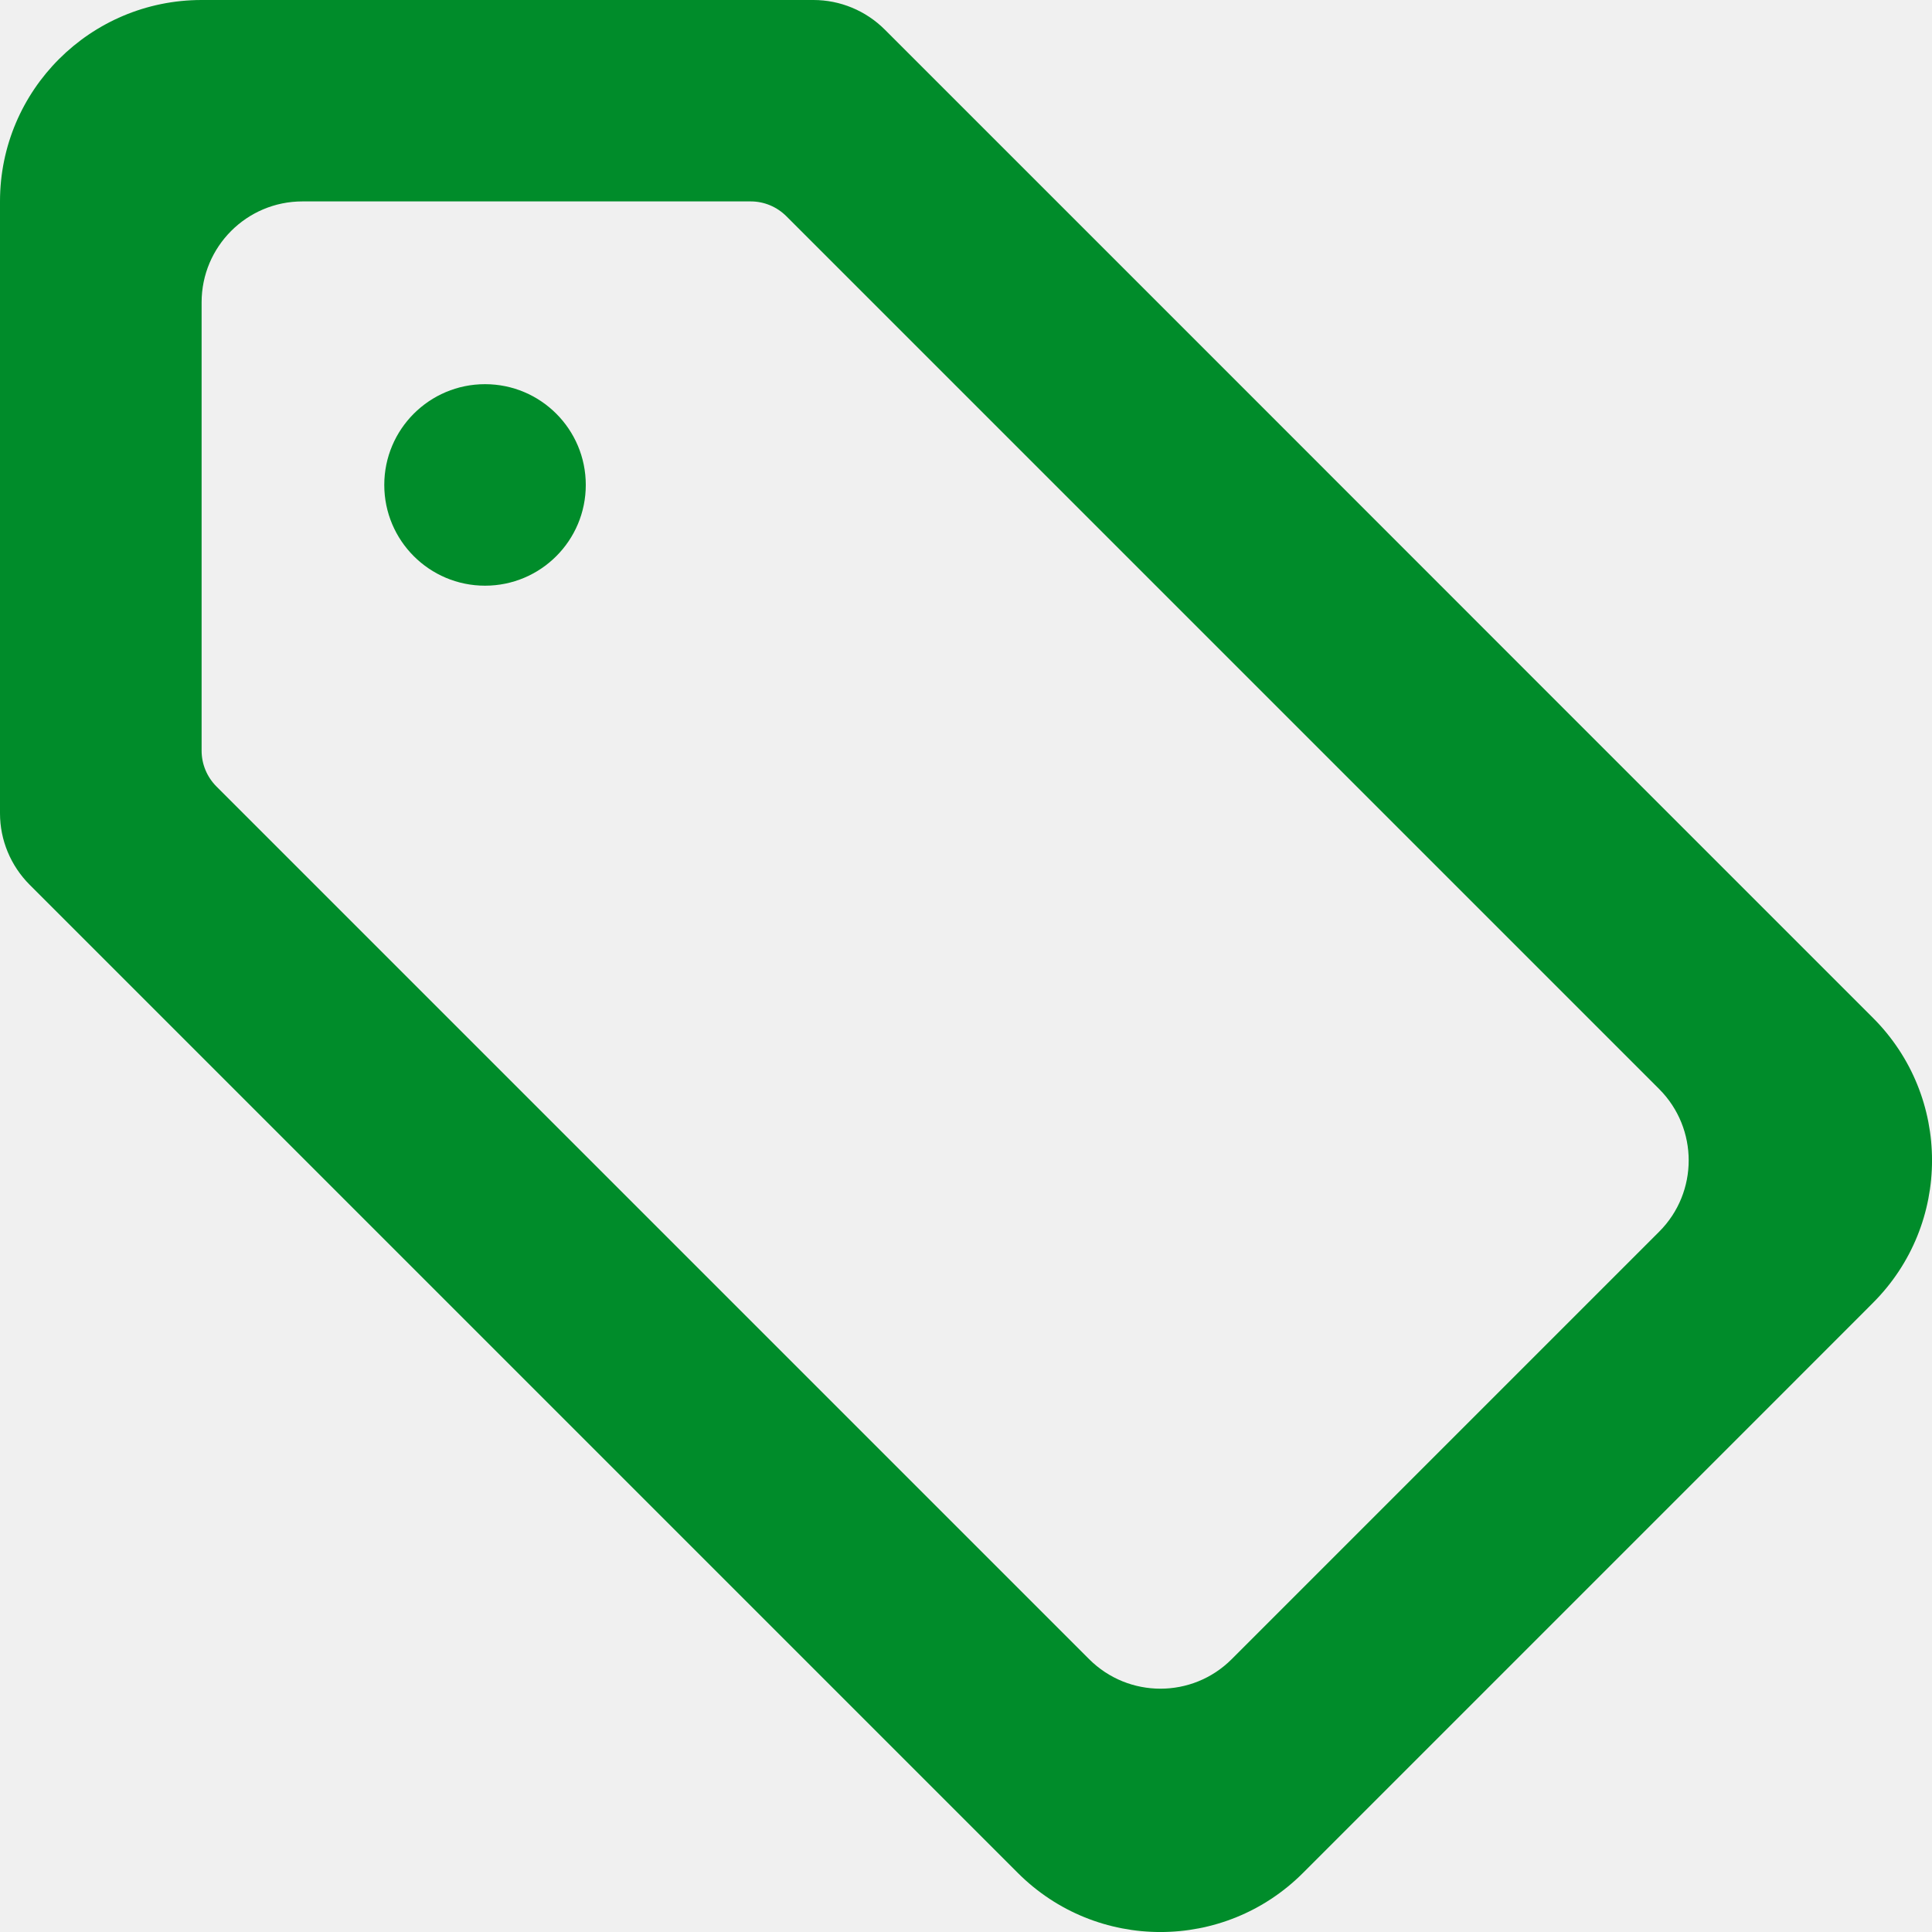
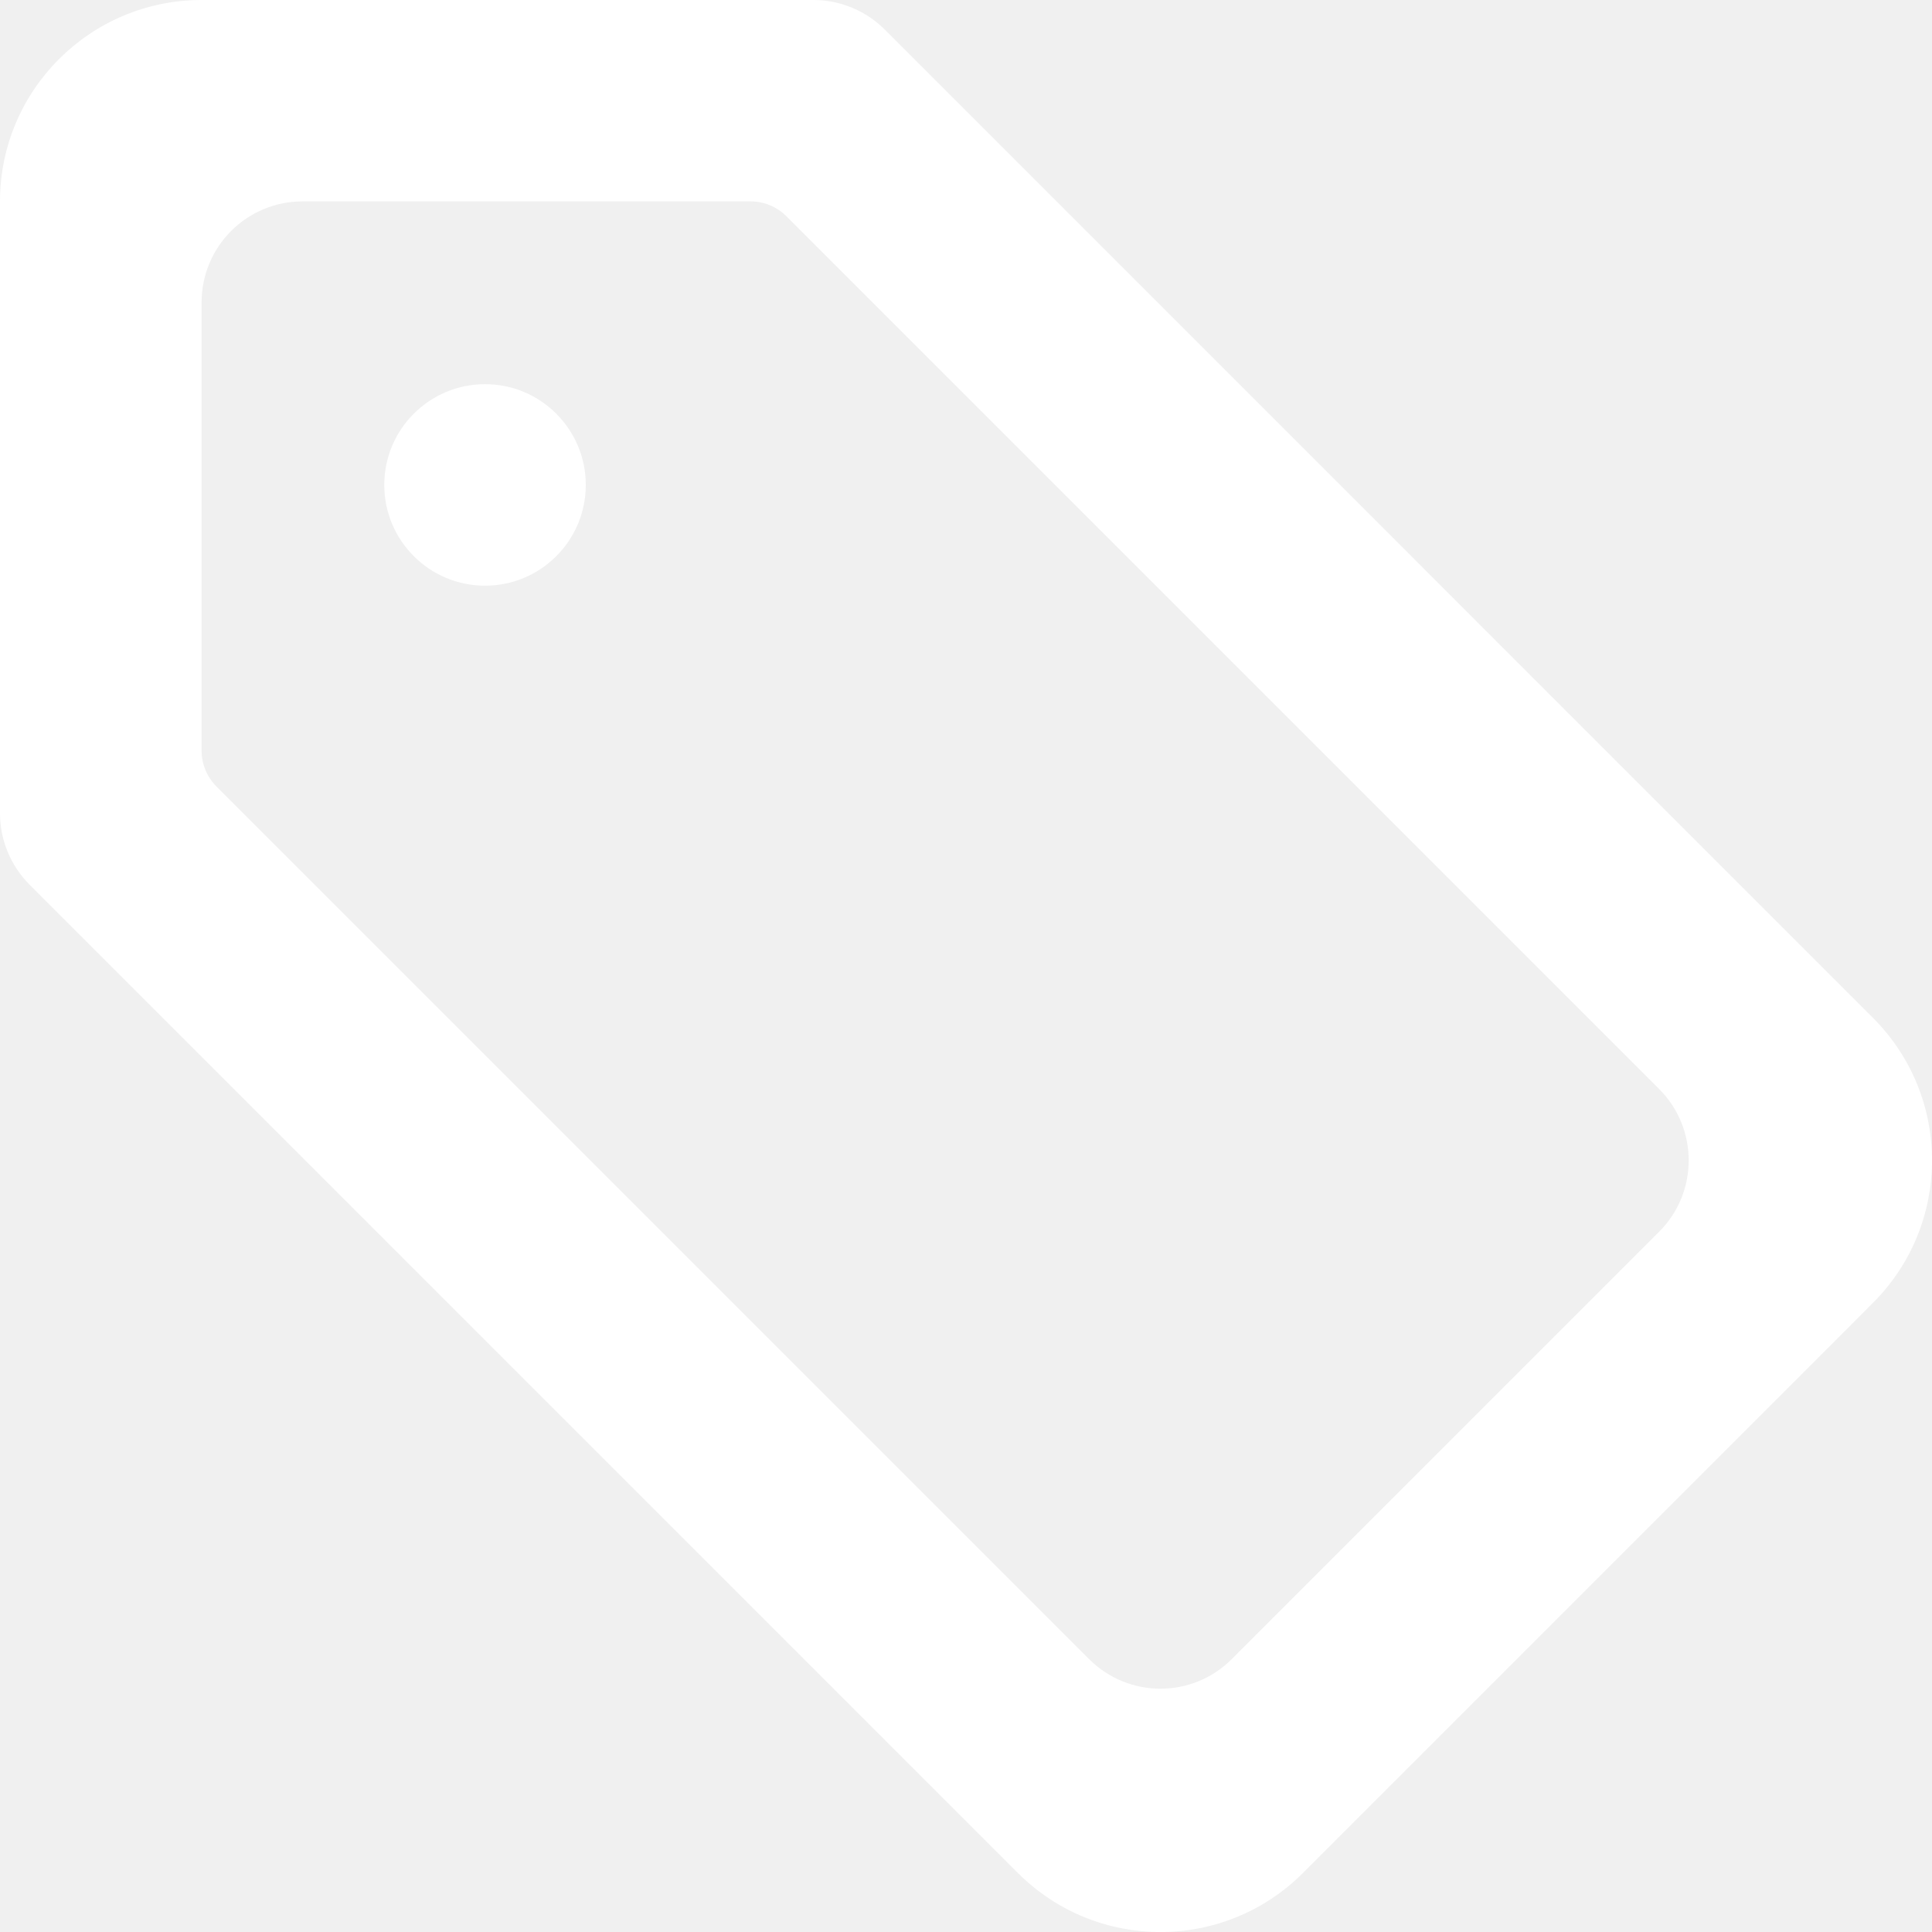
<svg xmlns="http://www.w3.org/2000/svg" width="20px" height="20px" viewBox="0 0 20 20" version="1.1">
  <defs>

</defs>
  <g id="Page-1" stroke="none" stroke-width="1" fill="none" fill-rule="evenodd">
-     <g id="Dribbble-Light-Preview" transform="translate(-260, -2959)" fill="#008c2a">
+     <g id="Dribbble-Light-Preview" transform="translate(-260, -2959)" fill="#ffffff">
      <g id="icons" transform="translate(56, 160)">
        <path d="M207.978,2804.02 L207.978,2804.02 C207.978,2803.444 208.445,2802.977 209.021,2802.977 C209.597,2802.977 210.064,2803.444 210.064,2804.02 C210.064,2804.596 209.597,2805.063 209.021,2805.063 C208.445,2805.063 207.978,2804.596 207.978,2804.02 L207.978,2804.02 Z M215.275,2816.176 L206.24,2807.141 C206.142,2807.042 206.087,2806.91 206.087,2806.771 L206.087,2802.13 C206.087,2801.553 206.554,2801.085 207.131,2801.085 L211.772,2801.085 C211.911,2801.085 212.043,2801.141 212.141,2801.239 L221.176,2810.274 C221.583,2810.682 221.583,2811.343 221.176,2811.75 L216.75,2816.176 C216.343,2816.583 215.683,2816.583 215.275,2816.176 L215.275,2816.176 Z M219.934,2806.082 L219.934,2806.082 C219.761,2805.907 212.984,2799.131 213.158,2799.305 C212.962,2799.11 212.697,2799 212.421,2799 L206.087,2799 C204.935,2799 204,2799.934 204,2801.085 L204,2807.42 C204,2807.697 204.111,2807.962 204.306,2808.158 L214.537,2818.389 C215.352,2819.204 216.673,2819.204 217.488,2818.389 L217.488,2818.389 C217.673,2818.203 223.455,2812.423 223.389,2812.487 C224.204,2811.672 224.204,2810.352 223.389,2809.537 L219.934,2806.082 Z" id="tag_round-[#1174]">

</path>
      </g>
    </g>
  </g>
</svg>
